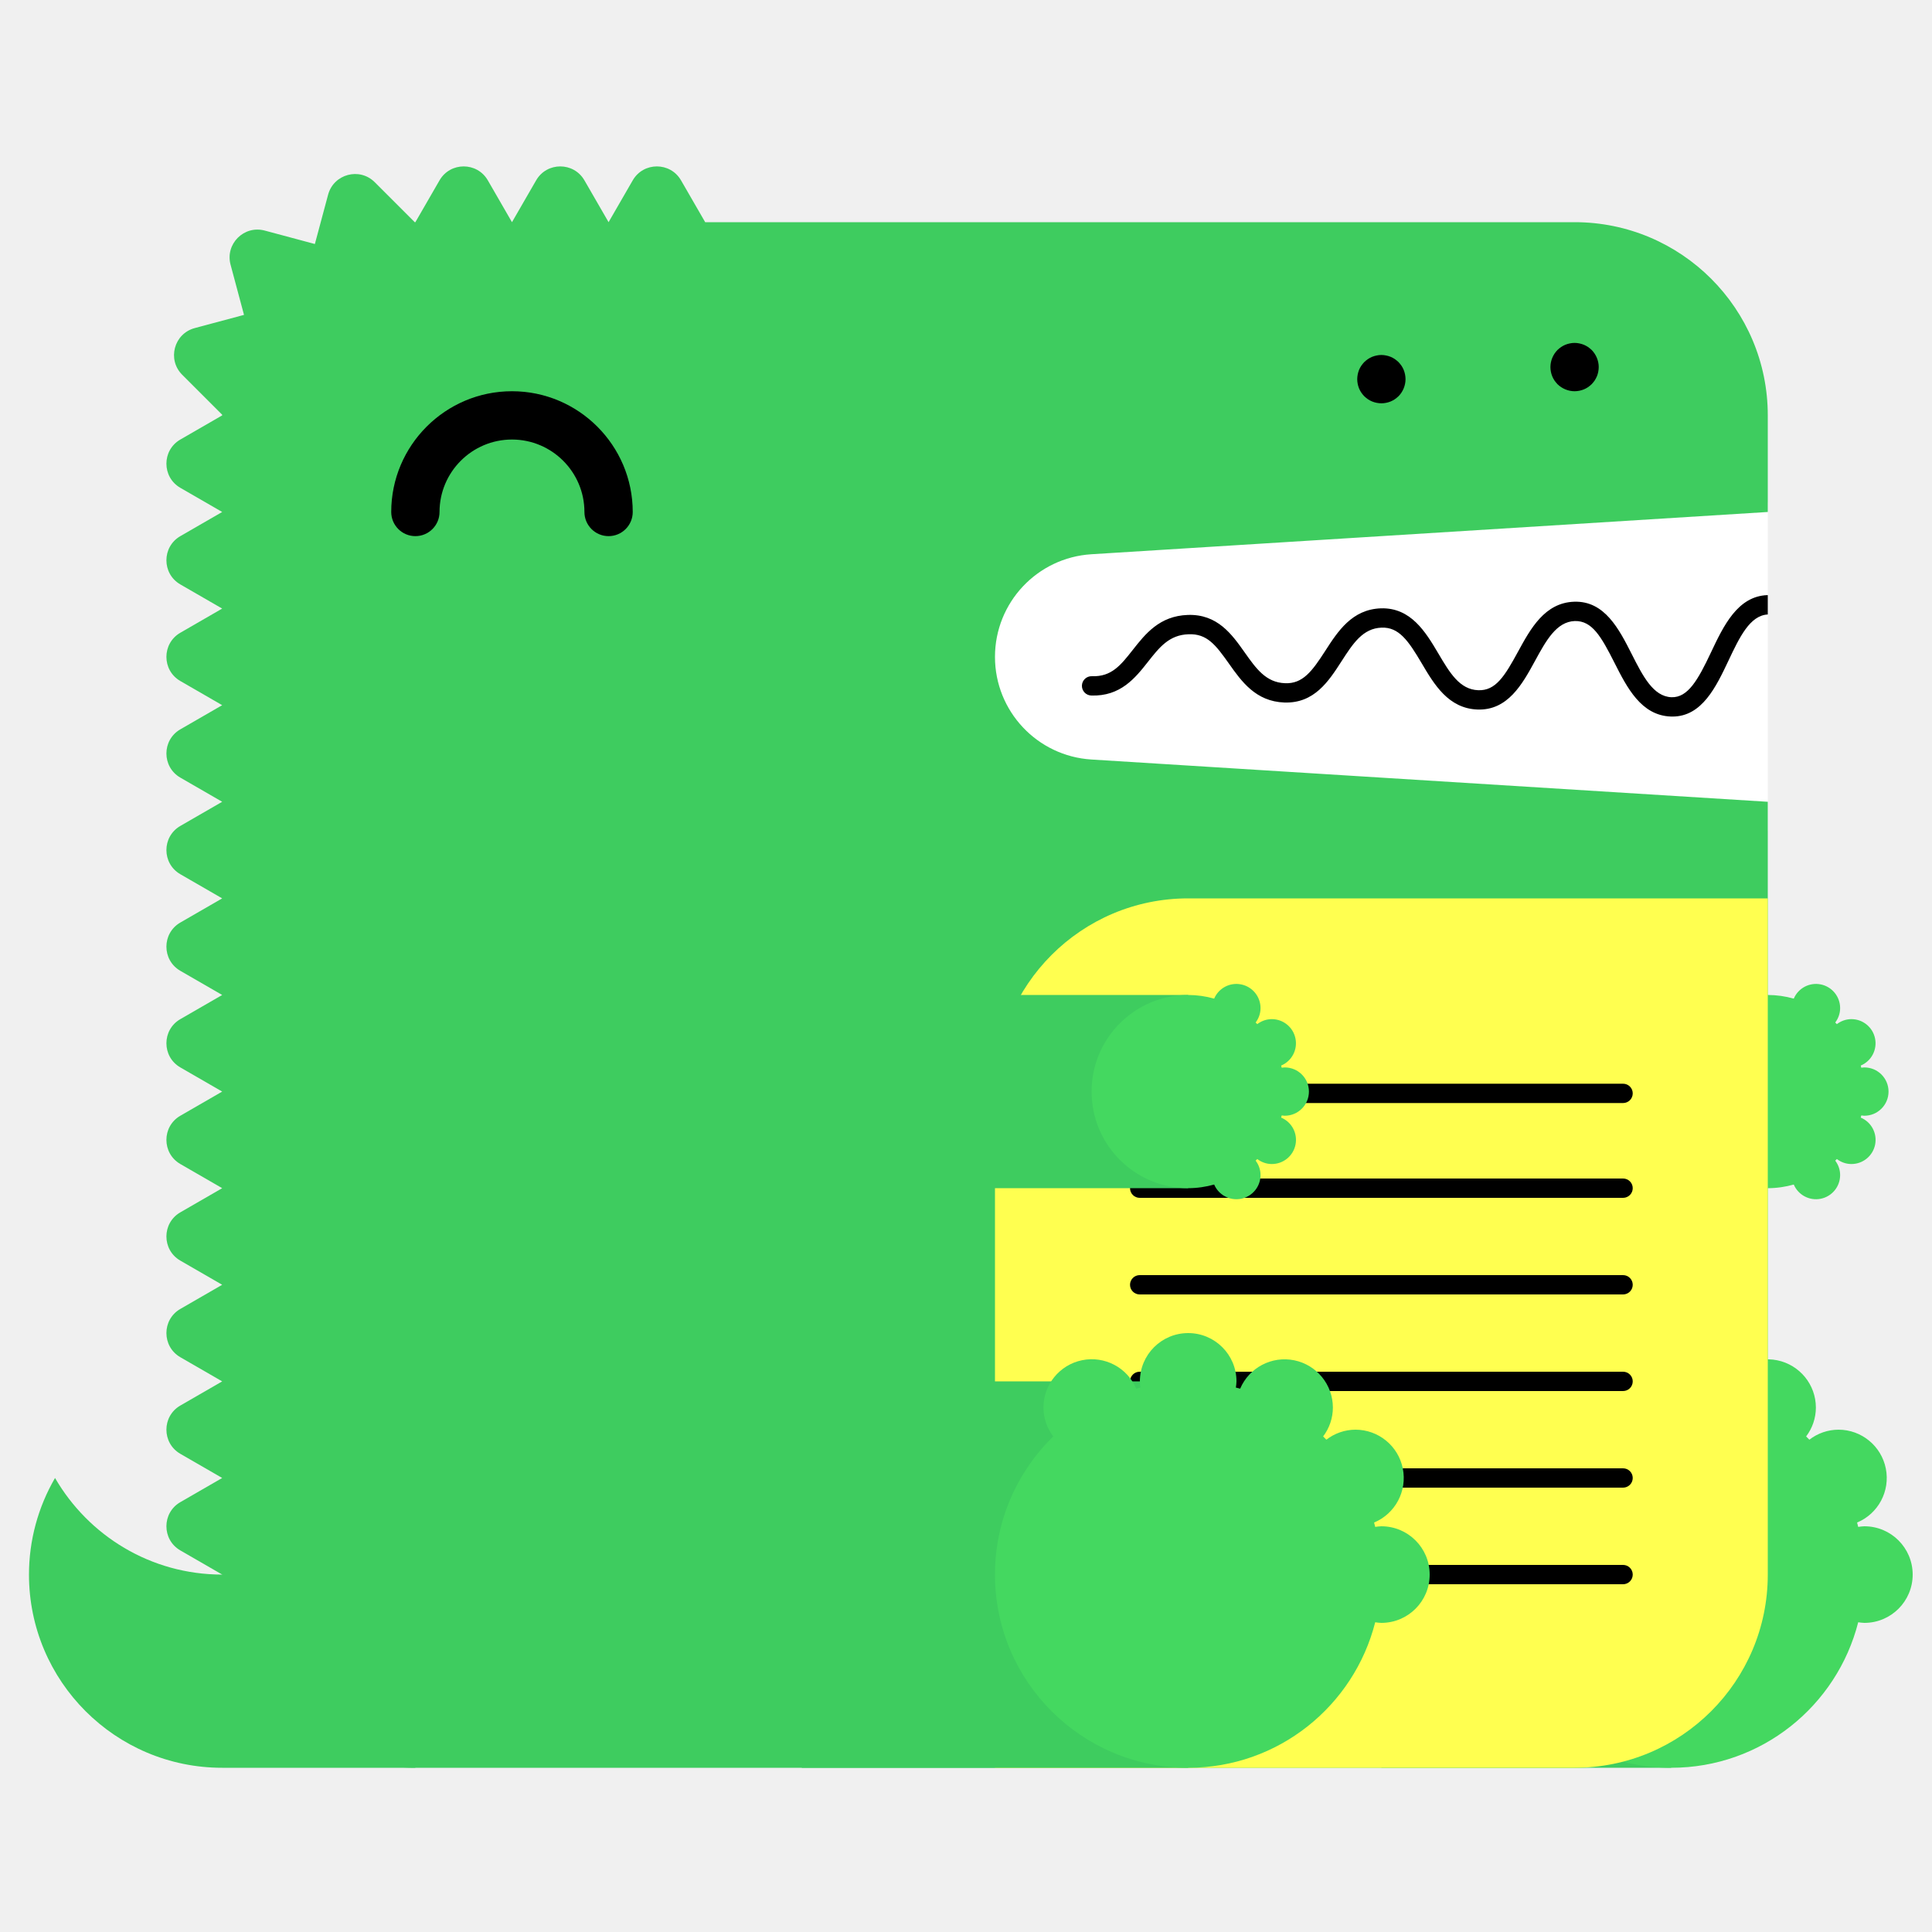
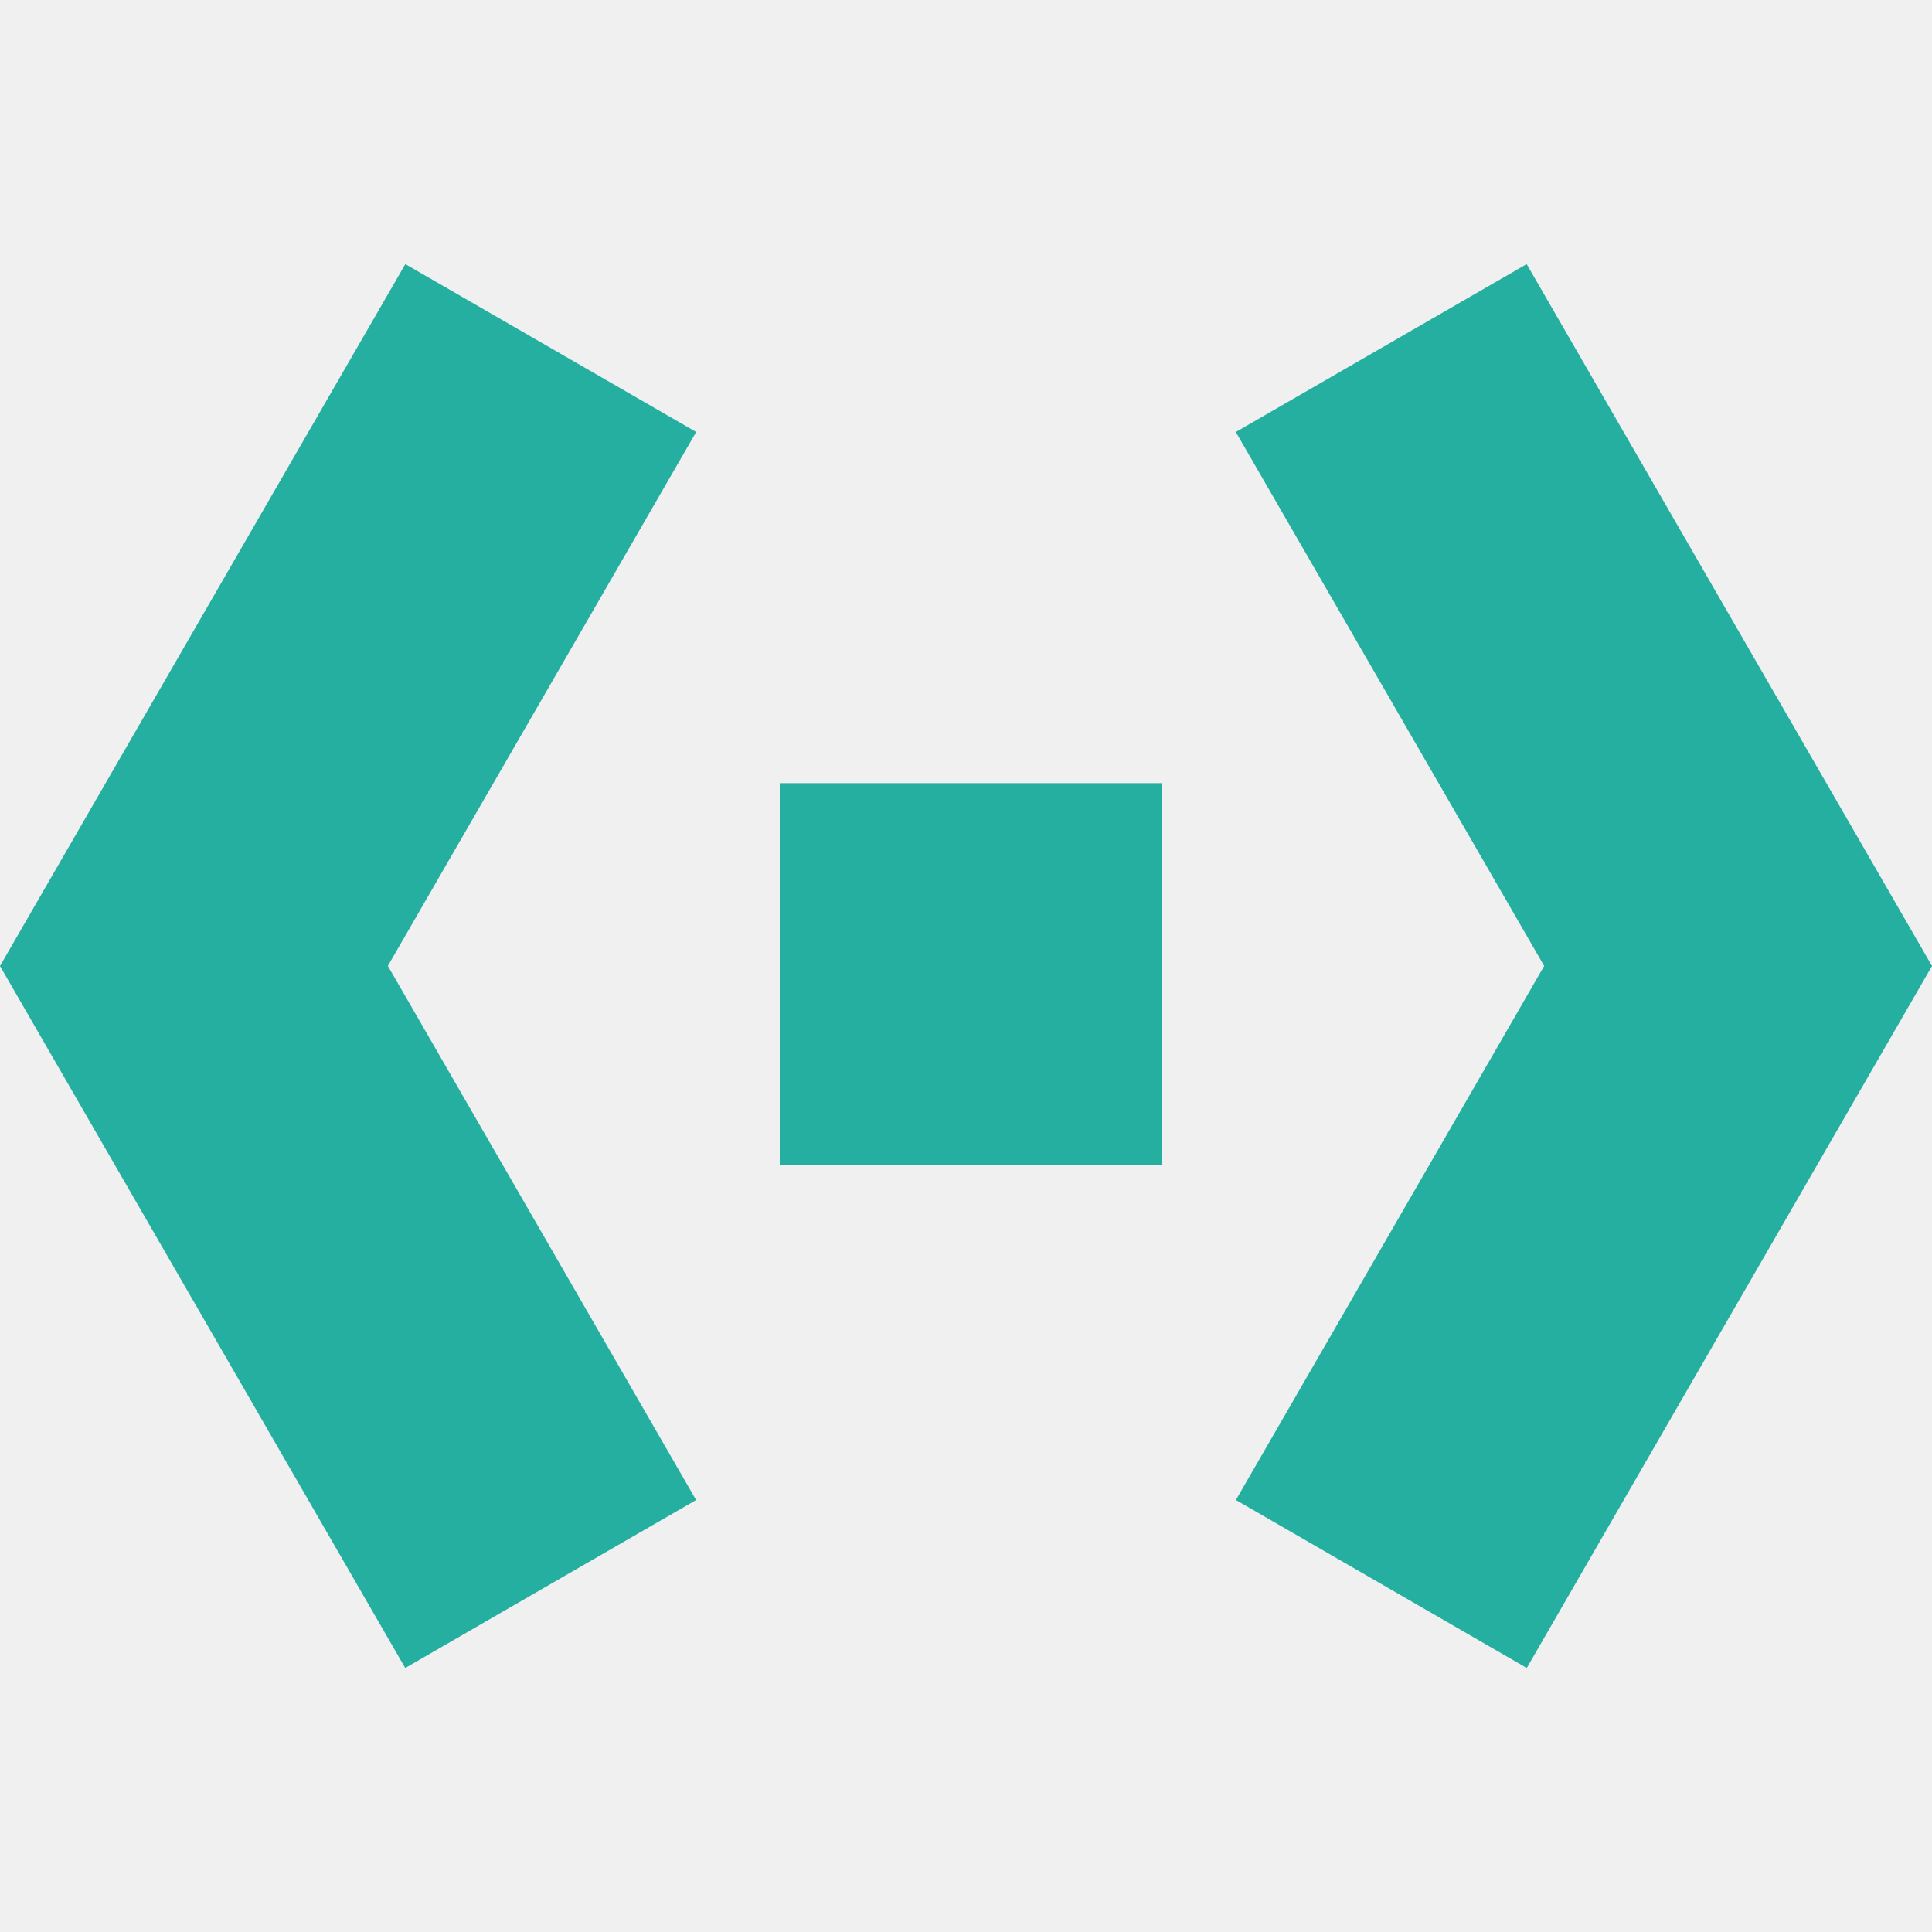
- <svg xmlns="http://www.w3.org/2000/svg" width="200" height="200" viewBox="0 0 200 200">
-   <g fill="none" fill-rule="evenodd">
-     <path fill="#FFF" d="M99 52h84v34H99z" />
-     <path d="M23 163c-7.398 0-13.843-4.027-17.303-10A19.886 19.886 0 0 0 3 163c0 11.046 8.954 20 20 20h20v-20H23z" fill="#3ECC5F" />
-     <path d="M112.98 57.376L183 53V43c0-11.046-8.954-20-20-20H73l-2.5-4.33c-1.112-1.925-3.889-1.925-5 0L63 23l-2.5-4.33c-1.111-1.925-3.889-1.925-5 0L53 23l-2.5-4.33c-1.111-1.925-3.889-1.925-5 0L43 23c-.022 0-.042.003-.065.003l-4.142-4.141c-1.57-1.571-4.252-.853-4.828 1.294l-1.369 5.104-5.192-1.392c-2.148-.575-4.111 1.389-3.535 3.536l1.39 5.193-5.102 1.367c-2.148.576-2.867 3.259-1.296 4.83l4.142 4.142c0 .021-.003.042-.003.064l-4.33 2.5c-1.925 1.111-1.925 3.889 0 5L23 53l-4.33 2.5c-1.925 1.111-1.925 3.889 0 5L23 63l-4.33 2.5c-1.925 1.111-1.925 3.889 0 5L23 73l-4.33 2.5c-1.925 1.111-1.925 3.889 0 5L23 83l-4.33 2.5c-1.925 1.111-1.925 3.889 0 5L23 93l-4.33 2.5c-1.925 1.111-1.925 3.889 0 5L23 103l-4.33 2.5c-1.925 1.111-1.925 3.889 0 5L23 113l-4.33 2.5c-1.925 1.111-1.925 3.889 0 5L23 123l-4.33 2.5c-1.925 1.111-1.925 3.889 0 5L23 133l-4.33 2.5c-1.925 1.111-1.925 3.889 0 5L23 143l-4.33 2.5c-1.925 1.111-1.925 3.889 0 5L23 153l-4.33 2.5c-1.925 1.111-1.925 3.889 0 5L23 163c0 11.046 8.954 20 20 20h120c11.046 0 20-8.954 20-20V83l-70.02-4.376A10.645 10.645 0 0 1 103 68c0-5.621 4.37-10.273 9.98-10.624" fill="#3ECC5F" />
-     <path fill="#3ECC5F" d="M143 183h30v-40h-30z" />
-     <path d="M193 158c-.219 0-.428.037-.639.064-.038-.15-.074-.301-.116-.451A5 5 0 0 0 190.32 148a4.96 4.96 0 0 0-3.016 1.036 26.531 26.531 0 0 0-.335-.336 4.955 4.955 0 0 0 1.011-2.987 5 5 0 0 0-9.599-1.959c-.148-.042-.297-.077-.445-.115.027-.211.064-.42.064-.639a5 5 0 0 0-5-5 5 5 0 0 0-5 5c0 .219.037.428.064.639-.148.038-.297.073-.445.115a4.998 4.998 0 0 0-9.599 1.959c0 1.125.384 2.151 1.011 2.987-3.717 3.632-6.031 8.693-6.031 14.3 0 11.046 8.954 20 20 20 9.339 0 17.16-6.41 19.361-15.064.211.027.42.064.639.064a5 5 0 0 0 5-5 5 5 0 0 0-5-5" fill="#44D860" />
-     <path fill="#3ECC5F" d="M153 123h30v-20h-30z" />
-     <path d="M193 115.5a2.5 2.5 0 1 0 0-5c-.109 0-.214.019-.319.032-.02-.075-.037-.15-.058-.225a2.501 2.501 0 0 0-.963-4.807c-.569 0-1.088.197-1.508.518a6.653 6.653 0 0 0-.168-.168c.314-.417.506-.931.506-1.494a2.5 2.5 0 0 0-4.8-.979A9.987 9.987 0 0 0 183 103c-5.522 0-10 4.478-10 10s4.478 10 10 10c.934 0 1.833-.138 2.69-.377a2.5 2.5 0 0 0 4.8-.979c0-.563-.192-1.077-.506-1.494.057-.055.113-.111.168-.168.42.321.939.518 1.508.518a2.5 2.5 0 0 0 .963-4.807c.021-.074.038-.15.058-.225.105.013.21.032.319.032" fill="#44D860" />
-     <path d="M63 55.5a2.5 2.5 0 0 1-2.5-2.5c0-4.136-3.364-7.5-7.5-7.5s-7.5 3.364-7.5 7.5a2.5 2.5 0 1 1-5 0c0-6.893 5.607-12.5 12.5-12.5S65.5 46.107 65.5 53a2.5 2.5 0 0 1-2.5 2.5" fill="#000" />
-     <path d="M103 183h60c11.046 0 20-8.954 20-20V93h-60c-11.046 0-20 8.954-20 20v70z" fill="#FFFF50" />
-     <path d="M168.02 124h-50.04a1 1 0 1 1 0-2h50.04a1 1 0 1 1 0 2m0 20h-50.04a1 1 0 1 1 0-2h50.04a1 1 0 1 1 0 2m0 20h-50.04a1 1 0 1 1 0-2h50.04a1 1 0 1 1 0 2m0-49.814h-50.04a1 1 0 1 1 0-2h50.04a1 1 0 1 1 0 2m0 19.814h-50.04a1 1 0 1 1 0-2h50.04a1 1 0 1 1 0 2m0 20h-50.04a1 1 0 1 1 0-2h50.04a1 1 0 1 1 0 2M183 61.611c-.012 0-.022-.006-.034-.005-3.09.105-4.552 3.196-5.842 5.923-1.346 2.85-2.387 4.703-4.093 4.647-1.889-.068-2.969-2.202-4.113-4.46-1.314-2.594-2.814-5.536-5.963-5.426-3.046.104-4.513 2.794-5.807 5.167-1.377 2.528-2.314 4.065-4.121 3.994-1.927-.07-2.951-1.805-4.136-3.813-1.321-2.236-2.848-4.75-5.936-4.664-2.994.103-4.465 2.385-5.763 4.4-1.373 2.13-2.335 3.428-4.165 3.351-1.973-.07-2.992-1.51-4.171-3.177-1.324-1.873-2.816-3.993-5.895-3.89-2.928.1-4.399 1.97-5.696 3.618-1.232 1.564-2.194 2.802-4.229 2.724a1 1 0 0 0-.072 2c3.017.101 4.545-1.8 5.872-3.487 1.177-1.496 2.193-2.787 4.193-2.855 1.926-.082 2.829 1.115 4.195 3.045 1.297 1.834 2.769 3.914 5.731 4.021 3.103.104 4.596-2.215 5.918-4.267 1.182-1.834 2.202-3.417 4.15-3.484 1.793-.067 2.769 1.35 4.145 3.681 1.297 2.197 2.766 4.686 5.787 4.796 3.125.108 4.634-2.62 5.949-5.035 1.139-2.088 2.214-4.06 4.119-4.126 1.793-.042 2.728 1.595 4.111 4.33 1.292 2.553 2.757 5.445 5.825 5.556l.169.003c3.064 0 4.518-3.075 5.805-5.794 1.139-2.41 2.217-4.68 4.067-4.773v-2z" fill="#000" />
-     <path fill="#3ECC5F" d="M83 183h40v-40H83z" />
-     <path d="M143 158c-.219 0-.428.037-.639.064-.038-.15-.074-.301-.116-.451A5 5 0 0 0 140.32 148a4.96 4.96 0 0 0-3.016 1.036 26.531 26.531 0 0 0-.335-.336 4.955 4.955 0 0 0 1.011-2.987 5 5 0 0 0-9.599-1.959c-.148-.042-.297-.077-.445-.115.027-.211.064-.42.064-.639a5 5 0 0 0-5-5 5 5 0 0 0-5 5c0 .219.037.428.064.639-.148.038-.297.073-.445.115a4.998 4.998 0 0 0-9.599 1.959c0 1.125.384 2.151 1.011 2.987-3.717 3.632-6.031 8.693-6.031 14.3 0 11.046 8.954 20 20 20 9.339 0 17.16-6.41 19.361-15.064.211.027.42.064.639.064a5 5 0 0 0 5-5 5 5 0 0 0-5-5" fill="#44D860" />
-     <path fill="#3ECC5F" d="M83 123h40v-20H83z" />
-     <path d="M133 115.5a2.5 2.5 0 1 0 0-5c-.109 0-.214.019-.319.032-.02-.075-.037-.15-.058-.225a2.501 2.501 0 0 0-.963-4.807c-.569 0-1.088.197-1.508.518a6.653 6.653 0 0 0-.168-.168c.314-.417.506-.931.506-1.494a2.5 2.5 0 0 0-4.8-.979A9.987 9.987 0 0 0 123 103c-5.522 0-10 4.478-10 10s4.478 10 10 10c.934 0 1.833-.138 2.69-.377a2.5 2.5 0 0 0 4.8-.979c0-.563-.192-1.077-.506-1.494.057-.055.113-.111.168-.168.42.321.939.518 1.508.518a2.5 2.5 0 0 0 .963-4.807c.021-.074.038-.15.058-.225.105.013.21.032.319.032" fill="#44D860" />
-     <path d="M143 41.75c-.16 0-.33-.02-.49-.05a2.52 2.52 0 0 1-.47-.14c-.15-.06-.29-.14-.431-.23-.13-.09-.259-.2-.38-.31-.109-.12-.219-.24-.309-.38s-.17-.28-.231-.43a2.619 2.619 0 0 1-.189-.96c0-.16.02-.33.05-.49.03-.16.08-.31.139-.47.061-.15.141-.29.231-.43.09-.13.2-.26.309-.38.121-.11.25-.22.38-.31.141-.09.281-.17.431-.23.149-.06.31-.11.47-.14.32-.07.65-.07.98 0 .159.03.32.08.47.14.149.06.29.14.43.23.13.09.259.2.38.31.11.12.22.25.31.38.09.14.17.28.23.43.06.16.11.31.14.47.029.16.05.33.05.49 0 .66-.271 1.31-.73 1.77-.121.11-.25.22-.38.31-.14.09-.281.17-.43.23a2.565 2.565 0 0 1-.96.19m20-1.25c-.66 0-1.3-.27-1.771-.73a3.802 3.802 0 0 1-.309-.38c-.09-.14-.17-.28-.231-.43a2.619 2.619 0 0 1-.189-.96c0-.66.27-1.3.729-1.77.121-.11.25-.22.38-.31.141-.09.281-.17.431-.23.149-.06.31-.11.47-.14.32-.07.66-.07.98 0 .159.03.32.08.47.14.149.06.29.14.43.23.13.09.259.2.38.31.459.47.73 1.11.73 1.77 0 .16-.021.33-.05.49-.03.16-.08.32-.14.47-.07.15-.14.29-.23.43-.09.13-.2.26-.31.38-.121.11-.25.22-.38.31-.14.09-.281.17-.43.23a2.565 2.565 0 0 1-.96.19" fill="#000" />
+ <svg xmlns="http://www.w3.org/2000/svg" viewBox="0 0 200 200">
+   <path d="M521.93 520.73h-100l-50-86.6 50-86.6h100l50 86.6z" fill="gray" />
+   <g fill="#25afa0">
+     <path d="M169.88 82.62 200 100l-41.95 72.67-30.11-17.39z" />
+     <path d="m127.93 44.72 30.11-17.38L200 100l-30.11 17.38zM30.12 82.61 0 100l41.95 72.67 30.11-17.39z" />
+     <path d="M72.07 44.72 41.96 27.34 0 100l30.11 17.38zm8.65 36.35h39.56v39.56H80.72z" />
  </g>
</svg>
